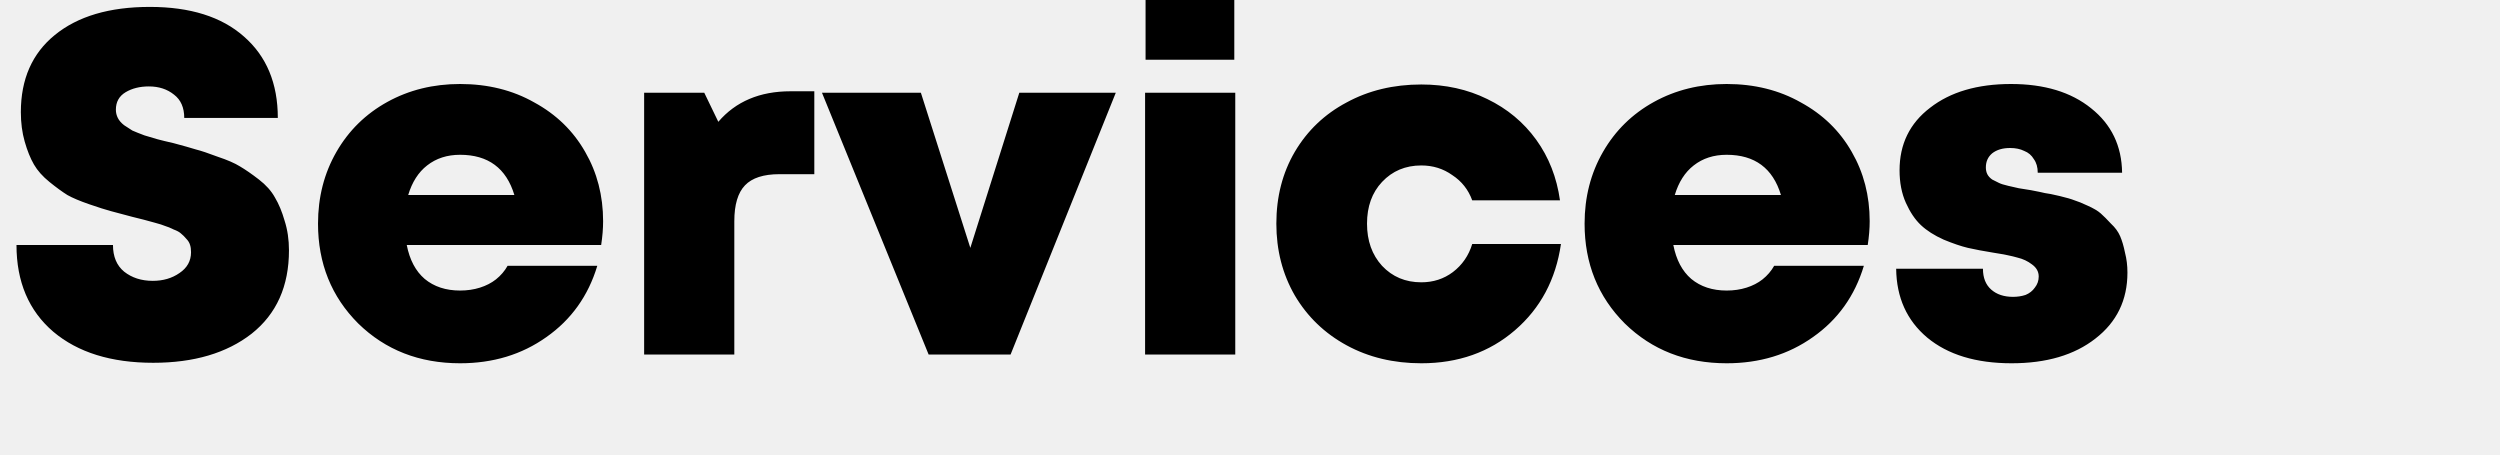
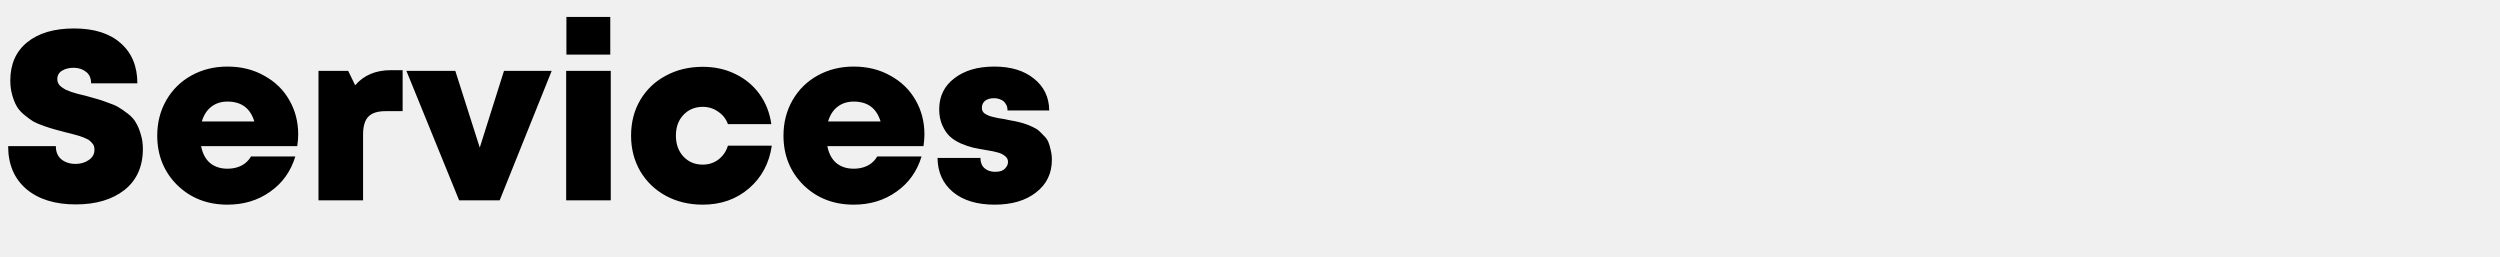
- <svg xmlns="http://www.w3.org/2000/svg" width="825" height="150" viewBox="0 0 825 150" fill="none">
-   <g clip-path="url(#clip0_2323_5657)">
-     <path d="M50.56 119.72C36.693 119.72 25.707 116.307 17.6 109.48C9.493 102.547 5.44 93 5.44 80.84H37.28C37.28 84.68 38.507 87.613 40.96 89.64C43.52 91.667 46.667 92.68 50.4 92.68C53.813 92.68 56.747 91.827 59.2 90.12C61.76 88.413 63.04 86.12 63.04 83.24C63.04 82.28 62.933 81.48 62.72 80.84C62.507 80.093 62.08 79.4 61.44 78.76C60.907 78.12 60.373 77.587 59.84 77.16C59.307 76.627 58.453 76.147 57.28 75.72C56.213 75.187 55.307 74.813 54.56 74.6C53.813 74.28 52.64 73.907 51.04 73.48C49.547 73.053 48.373 72.733 47.52 72.52C46.773 72.307 45.493 71.987 43.68 71.56C40.48 70.707 38.08 70.067 36.48 69.64C34.88 69.213 32.533 68.467 29.44 67.4C26.347 66.333 23.947 65.32 22.24 64.36C20.533 63.293 18.56 61.853 16.32 60.04C14.08 58.227 12.373 56.307 11.2 54.28C10.027 52.253 9.013 49.747 8.16 46.76C7.307 43.773 6.88 40.52 6.88 37C6.88 26.12 10.613 17.64 18.08 11.56C25.653 5.373 36.107 2.28 49.44 2.28C62.773 2.28 73.12 5.533 80.48 12.04C87.947 18.547 91.68 27.507 91.68 38.92H60.8C60.8 35.507 59.68 32.947 57.44 31.24C55.2 29.427 52.427 28.52 49.12 28.52C46.133 28.52 43.573 29.16 41.44 30.44C39.307 31.72 38.24 33.64 38.24 36.2C38.24 37.16 38.453 38.067 38.88 38.92C39.307 39.773 40 40.573 40.96 41.32C41.92 41.96 42.827 42.547 43.68 43.08C44.64 43.507 45.973 44.04 47.68 44.68C49.493 45.213 50.933 45.64 52 45.96C53.173 46.28 54.933 46.707 57.28 47.24C60.48 48.093 62.933 48.787 64.64 49.32C66.347 49.747 68.747 50.547 71.84 51.72C75.04 52.787 77.493 53.853 79.2 54.92C81.013 55.987 83.093 57.427 85.44 59.24C87.787 61.053 89.547 63.027 90.72 65.16C92 67.293 93.067 69.853 93.92 72.84C94.88 75.827 95.36 79.08 95.36 82.6C95.36 94.44 91.253 103.613 83.04 110.12C74.827 116.52 64 119.72 50.56 119.72ZM199.025 73C199.025 75.453 198.812 78.067 198.385 80.84H134.225C135.185 85.747 137.158 89.48 140.145 92.04C143.238 94.6 147.132 95.88 151.825 95.88C154.172 95.88 156.358 95.56 158.385 94.92C160.412 94.28 162.172 93.373 163.665 92.2C165.265 90.92 166.545 89.427 167.505 87.72H197.105C194.118 97.64 188.518 105.48 180.305 111.24C172.198 117 162.705 119.88 151.825 119.88C138.385 119.88 127.185 115.507 118.225 106.76C109.372 97.907 104.945 86.92 104.945 73.8C104.945 65.053 106.972 57.16 111.025 50.12C115.078 43.08 120.678 37.587 127.825 33.64C134.972 29.693 142.972 27.72 151.825 27.72C160.998 27.72 169.158 29.747 176.305 33.8C183.558 37.747 189.158 43.187 193.105 50.12C197.052 56.947 199.025 64.573 199.025 73ZM151.825 51.08C147.558 51.08 143.932 52.253 140.945 54.6C138.065 56.84 135.985 60.093 134.705 64.36H169.745C167.078 55.507 161.105 51.08 151.825 51.08ZM260.885 30.12H268.725V57.48H257.205C251.978 57.48 248.192 58.707 245.845 61.16C243.498 63.613 242.325 67.56 242.325 73V117H212.565V30.6H232.405L237.045 40.2C242.805 33.48 250.752 30.12 260.885 30.12ZM336.37 30.6H368.21L333.49 117H306.45L271.25 30.6H303.89L320.21 81.8L336.37 30.6ZM378.038 19.72V-5.4H407.318V19.72H378.038ZM377.878 117V30.6H407.638V117H377.878ZM469.035 119.88C459.862 119.88 451.648 117.907 444.395 113.96C437.142 110.013 431.435 104.52 427.275 97.48C423.222 90.44 421.195 82.547 421.195 73.8C421.195 64.947 423.222 57.053 427.275 50.12C431.435 43.08 437.142 37.64 444.395 33.8C451.648 29.853 459.862 27.88 469.035 27.88C477.035 27.88 484.288 29.48 490.795 32.68C497.408 35.88 502.795 40.36 506.955 46.12C511.115 51.88 513.728 58.547 514.795 66.12H485.835C484.555 62.6 482.368 59.827 479.275 57.8C476.288 55.667 472.875 54.6 469.035 54.6C463.808 54.6 459.488 56.413 456.075 60.04C452.768 63.56 451.115 68.147 451.115 73.8C451.115 79.453 452.768 84.093 456.075 87.72C459.488 91.347 463.808 93.16 469.035 93.16C472.982 93.16 476.448 92.04 479.435 89.8C482.528 87.453 484.662 84.36 485.835 80.52H515.115C513.408 92.253 508.342 101.747 499.915 109C491.488 116.253 481.195 119.88 469.035 119.88ZM616.994 73C616.994 75.453 616.78 78.067 616.354 80.84H552.194C553.154 85.747 555.127 89.48 558.114 92.04C561.207 94.6 565.1 95.88 569.794 95.88C572.14 95.88 574.327 95.56 576.354 94.92C578.38 94.28 580.14 93.373 581.634 92.2C583.234 90.92 584.514 89.427 585.474 87.72H615.074C612.087 97.64 606.487 105.48 598.274 111.24C590.167 117 580.674 119.88 569.794 119.88C556.354 119.88 545.154 115.507 536.194 106.76C527.34 97.907 522.914 86.92 522.914 73.8C522.914 65.053 524.94 57.16 528.994 50.12C533.047 43.08 538.647 37.587 545.794 33.64C552.94 29.693 560.94 27.72 569.794 27.72C578.967 27.72 587.127 29.747 594.274 33.8C601.527 37.747 607.127 43.187 611.074 50.12C615.02 56.947 616.994 64.573 616.994 73ZM569.794 51.08C565.527 51.08 561.9 52.253 558.914 54.6C556.034 56.84 553.954 60.093 552.674 64.36H587.714C585.047 55.507 579.074 51.08 569.794 51.08ZM663.814 119.88C652.08 119.88 642.8 117.053 635.974 111.4C629.254 105.747 625.84 98.173 625.734 88.68H654.374C654.374 91.667 655.28 93.96 657.094 95.56C658.907 97.16 661.307 97.96 664.294 97.96C665.787 97.96 667.174 97.747 668.454 97.32C669.734 96.787 670.747 95.987 671.494 94.92C672.347 93.853 672.774 92.627 672.774 91.24C672.774 89.64 672.027 88.307 670.534 87.24C669.147 86.173 667.547 85.427 665.734 85C663.92 84.467 661.307 83.933 657.894 83.4C654.587 82.867 651.76 82.333 649.414 81.8C647.174 81.267 644.507 80.36 641.414 79.08C638.32 77.693 635.814 76.093 633.894 74.28C631.974 72.467 630.32 70.013 628.934 66.92C627.547 63.827 626.854 60.253 626.854 56.2C626.854 47.56 630.214 40.68 636.934 35.56C643.654 30.333 652.56 27.72 663.654 27.72C674.64 27.72 683.44 30.387 690.054 35.72C696.774 41.053 700.187 48.147 700.294 57H672.454C672.454 55.187 672.027 53.693 671.174 52.52C670.427 51.24 669.36 50.333 667.974 49.8C666.694 49.16 665.147 48.84 663.334 48.84C660.88 48.84 658.907 49.427 657.414 50.6C656.027 51.773 655.334 53.32 655.334 55.24C655.334 56.093 655.494 56.84 655.814 57.48C656.134 58.12 656.667 58.707 657.414 59.24C658.267 59.667 659.014 60.04 659.654 60.36C660.294 60.68 661.307 61 662.694 61.32C664.187 61.64 665.36 61.907 666.214 62.12C667.067 62.227 668.4 62.44 670.214 62.76C672.454 63.187 674 63.507 674.854 63.72C675.814 63.827 677.414 64.147 679.654 64.68C681.894 65.213 683.547 65.693 684.614 66.12C685.68 66.44 687.12 67.027 688.934 67.88C690.854 68.733 692.294 69.587 693.254 70.44C694.214 71.293 695.334 72.413 696.614 73.8C698 75.08 699.014 76.467 699.654 77.96C700.294 79.453 700.827 81.267 701.254 83.4C701.787 85.427 702.054 87.613 702.054 89.96C702.054 99.027 698.534 106.28 691.494 111.72C684.56 117.16 675.334 119.88 663.814 119.88Z" fill="black" />
-   </g>
-   <defs>
-     <clipPath id="clip0_2323_5657">
-       <rect width="825" height="150" fill="white" />
-     </clipPath>
-   </defs>
+ <svg xmlns="http://www.w3.org/2000/svg" width="1460" height="150" viewBox="0 0 1460 150" fill="none">
+   <path d="M44.24 119.38C32.107 119.38 22.493 116.393 15.4 110.42C8.307 104.353 4.76 96 4.76 85.36H32.62C32.62 88.72 33.693 91.287 35.84 93.06C38.08 94.833 40.833 95.72 44.1 95.72C47.087 95.72 49.653 94.973 51.8 93.48C54.04 91.987 55.16 89.98 55.16 87.46C55.16 86.62 55.067 85.92 54.88 85.36C54.693 84.707 54.32 84.1 53.76 83.54C53.293 82.98 52.827 82.513 52.36 82.14C51.893 81.673 51.147 81.253 50.12 80.88C49.187 80.413 48.393 80.087 47.74 79.9C47.087 79.62 46.06 79.293 44.66 78.92C43.353 78.547 42.327 78.267 41.58 78.08C40.927 77.893 39.807 77.613 38.22 77.24C35.42 76.493 33.32 75.933 31.92 75.56C30.52 75.187 28.467 74.533 25.76 73.6C23.053 72.667 20.953 71.78 19.46 70.94C17.967 70.007 16.24 68.747 14.28 67.16C12.32 65.573 10.827 63.893 9.8 62.12C8.773 60.347 7.887 58.153 7.14 55.54C6.393 52.927 6.02 50.08 6.02 47C6.02 37.48 9.287 30.06 15.82 24.74C22.447 19.327 31.593 16.62 43.26 16.62C54.927 16.62 63.98 19.467 70.42 25.16C76.953 30.853 80.22 38.693 80.22 48.68H53.2C53.2 45.693 52.22 43.453 50.26 41.96C48.3 40.373 45.873 39.58 42.98 39.58C40.367 39.58 38.127 40.14 36.26 41.26C34.393 42.38 33.46 44.06 33.46 46.3C33.46 47.14 33.647 47.933 34.02 48.68C34.393 49.427 35 50.127 35.84 50.78C36.68 51.34 37.473 51.853 38.22 52.32C39.06 52.693 40.227 53.16 41.72 53.72C43.307 54.187 44.567 54.56 45.5 54.84C46.527 55.12 48.067 55.493 50.12 55.96C52.92 56.707 55.067 57.313 56.56 57.78C58.053 58.153 60.153 58.853 62.86 59.88C65.66 60.813 67.807 61.747 69.3 62.68C70.887 63.613 72.707 64.873 74.76 66.46C76.813 68.047 78.353 69.773 79.38 71.64C80.5 73.507 81.433 75.747 82.18 78.36C83.02 80.973 83.44 83.82 83.44 86.9C83.44 97.26 79.847 105.287 72.66 110.98C65.473 116.58 56 119.38 44.24 119.38ZM174.147 78.5C174.147 80.647 173.96 82.933 173.587 85.36H117.447C118.287 89.653 120.014 92.92 122.627 95.16C125.334 97.4 128.74 98.52 132.847 98.52C134.9 98.52 136.814 98.24 138.587 97.68C140.36 97.12 141.9 96.327 143.207 95.3C144.607 94.18 145.727 92.873 146.567 91.38H172.467C169.854 100.06 164.954 106.92 157.767 111.96C150.674 117 142.367 119.52 132.847 119.52C121.087 119.52 111.287 115.693 103.447 108.04C95.7 100.293 91.827 90.68 91.827 79.2C91.827 71.547 93.6 64.64 97.147 58.48C100.694 52.32 105.594 47.513 111.847 44.06C118.1 40.607 125.1 38.88 132.847 38.88C140.874 38.88 148.014 40.653 154.267 44.2C160.614 47.653 165.514 52.413 168.967 58.48C172.42 64.453 174.147 71.127 174.147 78.5ZM132.847 59.32C129.114 59.32 125.94 60.347 123.327 62.4C120.807 64.36 118.987 67.207 117.867 70.94H148.527C146.194 63.193 140.967 59.32 132.847 59.32ZM228.274 40.98H235.134V64.92H225.054C220.481 64.92 217.168 65.993 215.114 68.14C213.061 70.287 212.034 73.74 212.034 78.5V117H185.994V41.4H203.354L207.414 49.8C212.454 43.92 219.408 40.98 228.274 40.98ZM294.324 41.4H322.184L291.804 117H268.144L237.344 41.4H265.904L280.184 86.2L294.324 41.4ZM330.783 31.88V9.9H356.403V31.88H330.783ZM330.643 117V41.4H356.683V117H330.643ZM410.406 119.52C402.379 119.52 395.192 117.793 388.846 114.34C382.499 110.887 377.506 106.08 373.866 99.92C370.319 93.76 368.546 86.853 368.546 79.2C368.546 71.453 370.319 64.547 373.866 58.48C377.506 52.32 382.499 47.56 388.846 44.2C395.192 40.747 402.379 39.02 410.406 39.02C417.406 39.02 423.752 40.42 429.446 43.22C435.232 46.02 439.946 49.94 443.586 54.98C447.226 60.02 449.512 65.853 450.446 72.48H425.106C423.986 69.4 422.072 66.973 419.366 65.2C416.752 63.333 413.766 62.4 410.406 62.4C405.832 62.4 402.052 63.987 399.066 67.16C396.172 70.24 394.726 74.253 394.726 79.2C394.726 84.147 396.172 88.207 399.066 91.38C402.052 94.553 405.832 96.14 410.406 96.14C413.859 96.14 416.892 95.16 419.506 93.2C422.212 91.147 424.079 88.44 425.106 85.08H450.726C449.232 95.347 444.799 103.653 437.426 110C430.052 116.347 421.046 119.52 410.406 119.52ZM539.87 78.5C539.87 80.647 539.683 82.933 539.31 85.36H483.17C484.01 89.653 485.736 92.92 488.35 95.16C491.056 97.4 494.463 98.52 498.57 98.52C500.623 98.52 502.536 98.24 504.31 97.68C506.083 97.12 507.623 96.327 508.93 95.3C510.33 94.18 511.45 92.873 512.29 91.38H538.19C535.576 100.06 530.676 106.92 523.49 111.96C516.396 117 508.09 119.52 498.57 119.52C486.81 119.52 477.01 115.693 469.17 108.04C461.423 100.293 457.55 90.68 457.55 79.2C457.55 71.547 459.323 64.64 462.87 58.48C466.416 52.32 471.316 47.513 477.57 44.06C483.823 40.607 490.823 38.88 498.57 38.88C506.596 38.88 513.736 40.653 519.99 44.2C526.336 47.653 531.236 52.413 534.69 58.48C538.143 64.453 539.87 71.127 539.87 78.5ZM498.57 59.32C494.836 59.32 491.663 60.347 489.05 62.4C486.53 64.36 484.71 67.207 483.59 70.94H514.25C511.916 63.193 506.69 59.32 498.57 59.32ZM580.837 119.52C570.57 119.52 562.45 117.047 556.477 112.1C550.597 107.153 547.61 100.527 547.517 92.22H572.577C572.577 94.833 573.37 96.84 574.957 98.24C576.544 99.64 578.644 100.34 581.257 100.34C582.564 100.34 583.777 100.153 584.897 99.78C586.017 99.313 586.904 98.613 587.557 97.68C588.304 96.747 588.677 95.673 588.677 94.46C588.677 93.06 588.024 91.893 586.717 90.96C585.504 90.027 584.104 89.373 582.517 89C580.93 88.533 578.644 88.067 575.657 87.6C572.764 87.133 570.29 86.667 568.237 86.2C566.277 85.733 563.944 84.94 561.237 83.82C558.53 82.607 556.337 81.207 554.657 79.62C552.977 78.033 551.53 75.887 550.317 73.18C549.104 70.473 548.497 67.347 548.497 63.8C548.497 56.24 551.437 50.22 557.317 45.74C563.197 41.167 570.99 38.88 580.697 38.88C590.31 38.88 598.01 41.213 603.797 45.88C609.677 50.547 612.664 56.753 612.757 64.5H588.397C588.397 62.913 588.024 61.607 587.277 60.58C586.624 59.46 585.69 58.667 584.477 58.2C583.357 57.64 582.004 57.36 580.417 57.36C578.27 57.36 576.544 57.873 575.237 58.9C574.024 59.927 573.417 61.28 573.417 62.96C573.417 63.707 573.557 64.36 573.837 64.92C574.117 65.48 574.584 65.993 575.237 66.46C575.984 66.833 576.637 67.16 577.197 67.44C577.757 67.72 578.644 68 579.857 68.28C581.164 68.56 582.19 68.793 582.937 68.98C583.684 69.073 584.85 69.26 586.437 69.54C588.397 69.913 589.75 70.193 590.497 70.38C591.337 70.473 592.737 70.753 594.697 71.22C596.657 71.687 598.104 72.107 599.037 72.48C599.97 72.76 601.23 73.273 602.817 74.02C604.497 74.767 605.757 75.513 606.597 76.26C607.437 77.007 608.417 77.987 609.537 79.2C610.75 80.32 611.637 81.533 612.197 82.84C612.757 84.147 613.224 85.733 613.597 87.6C614.064 89.373 614.297 91.287 614.297 93.34C614.297 101.273 611.217 107.62 605.057 112.38C598.99 117.14 590.917 119.52 580.837 119.52Z" fill="black" />
</svg>
